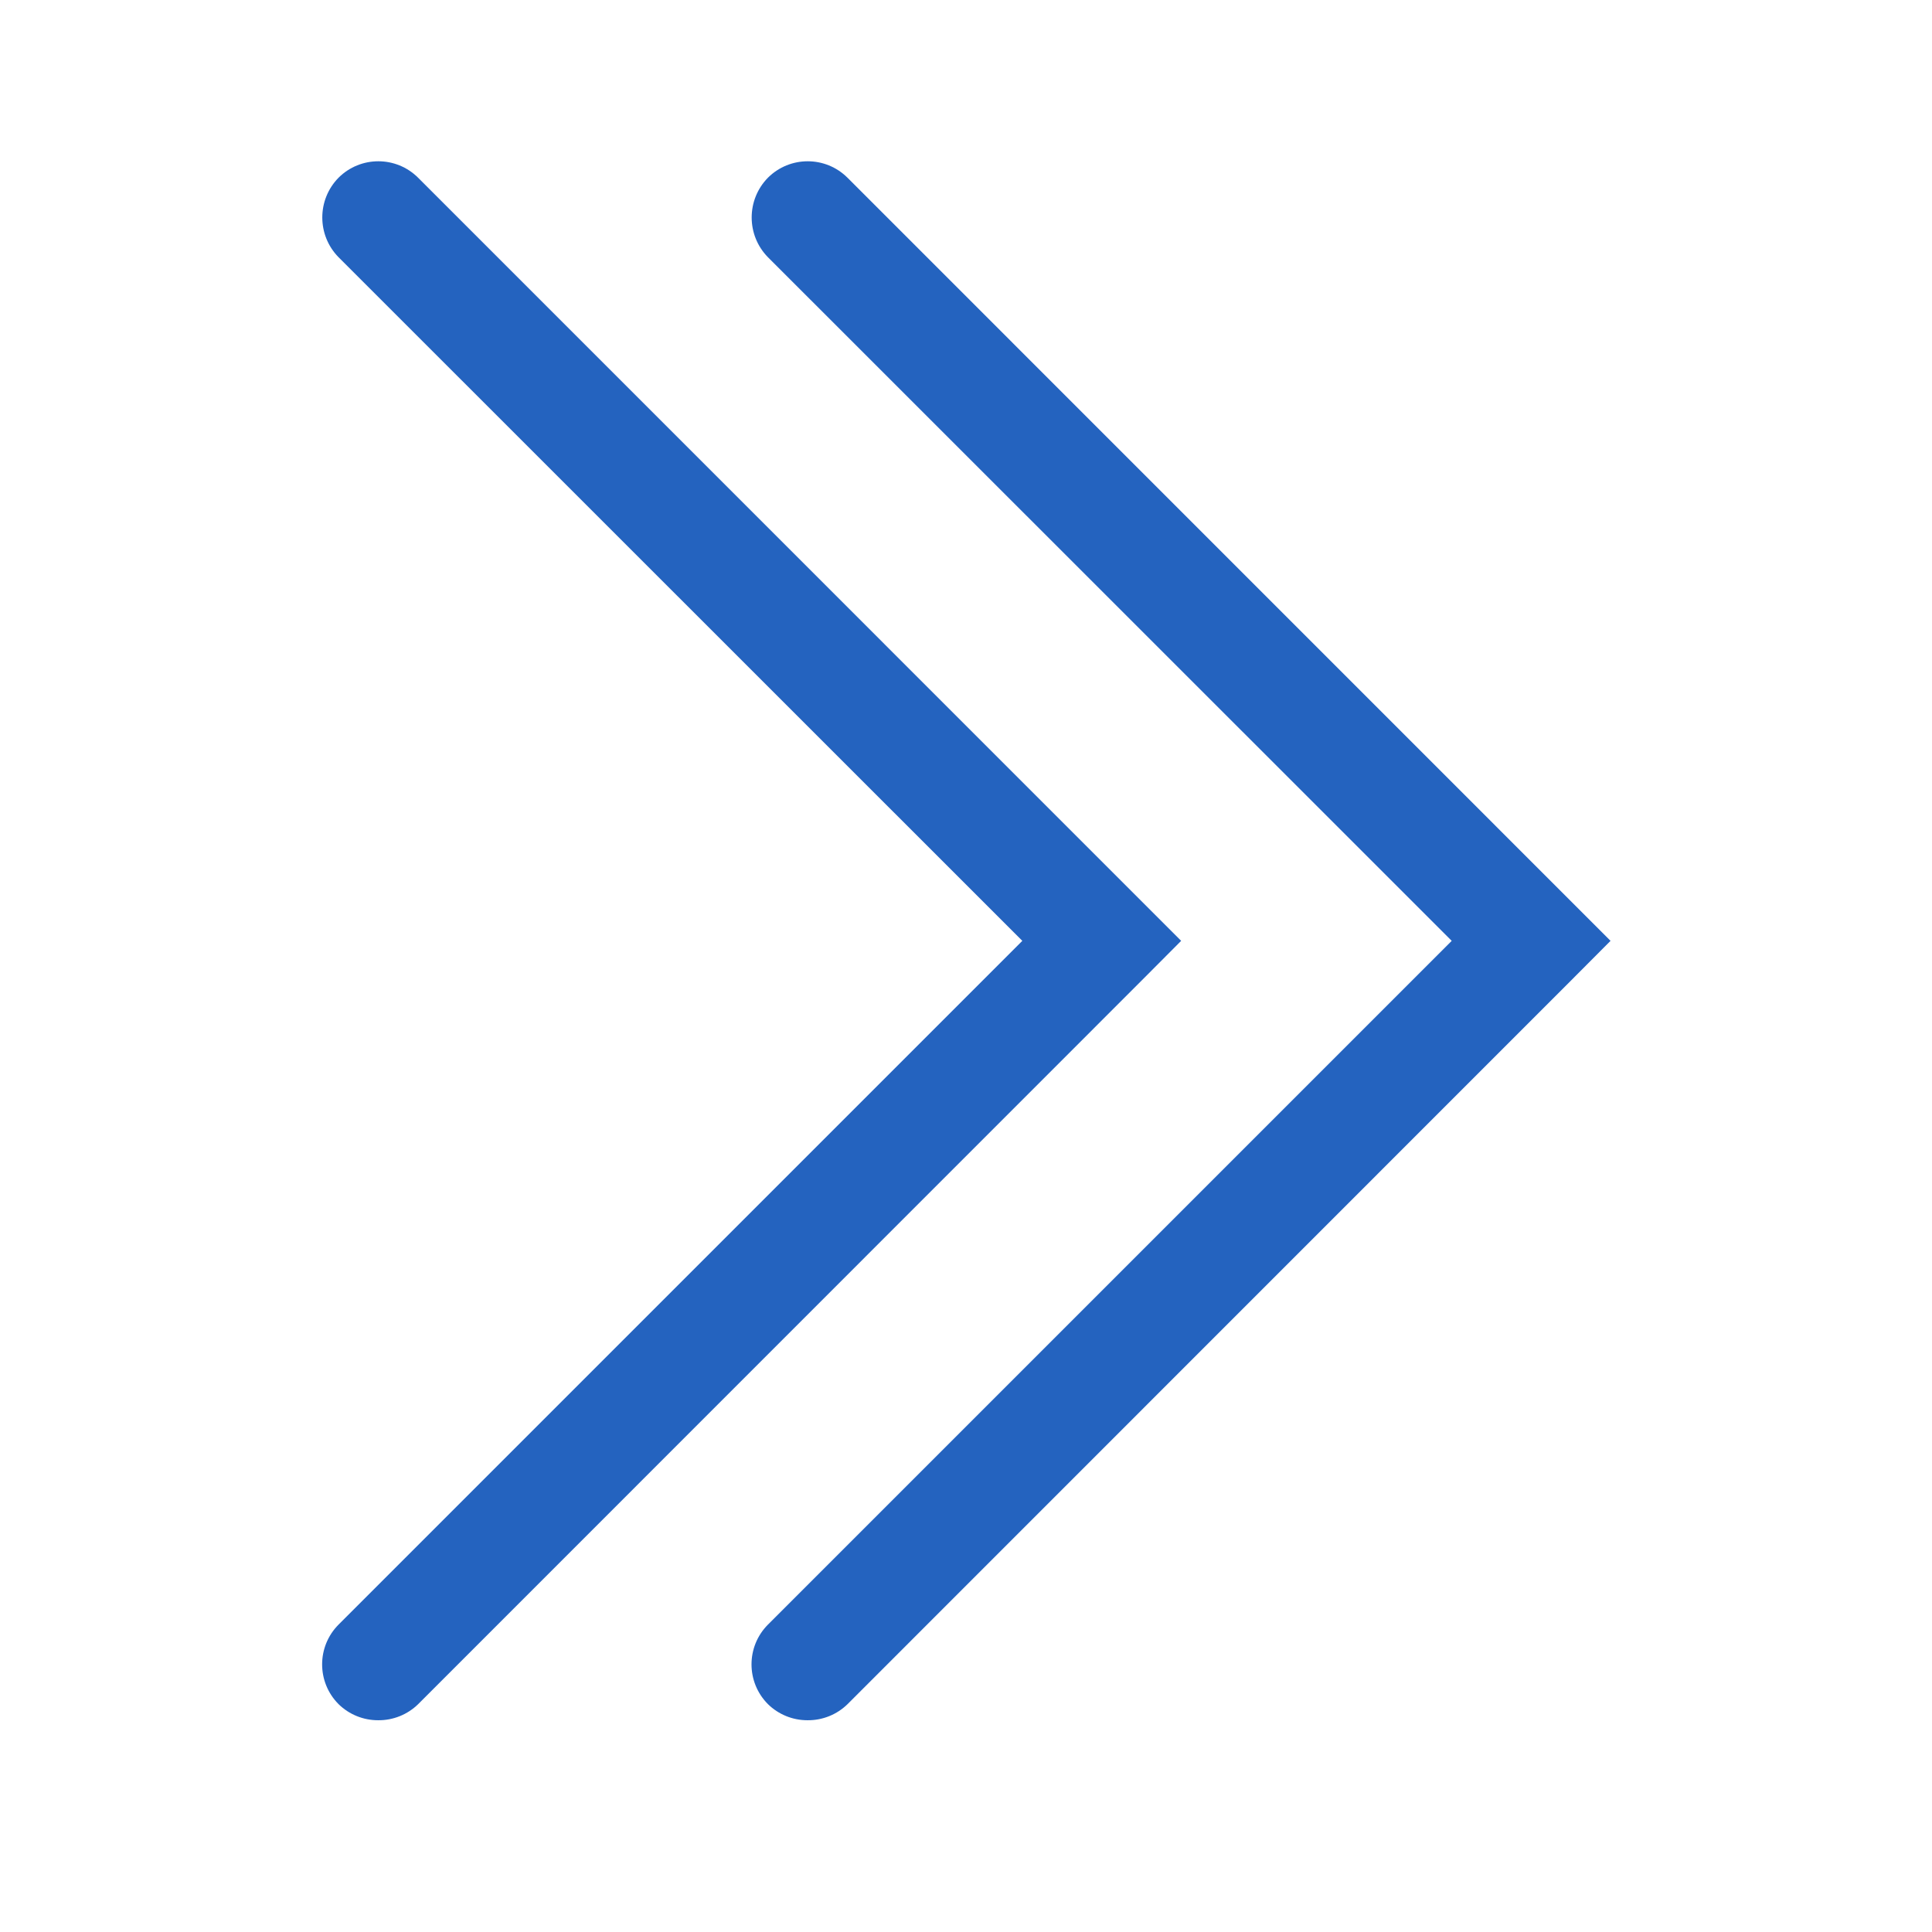
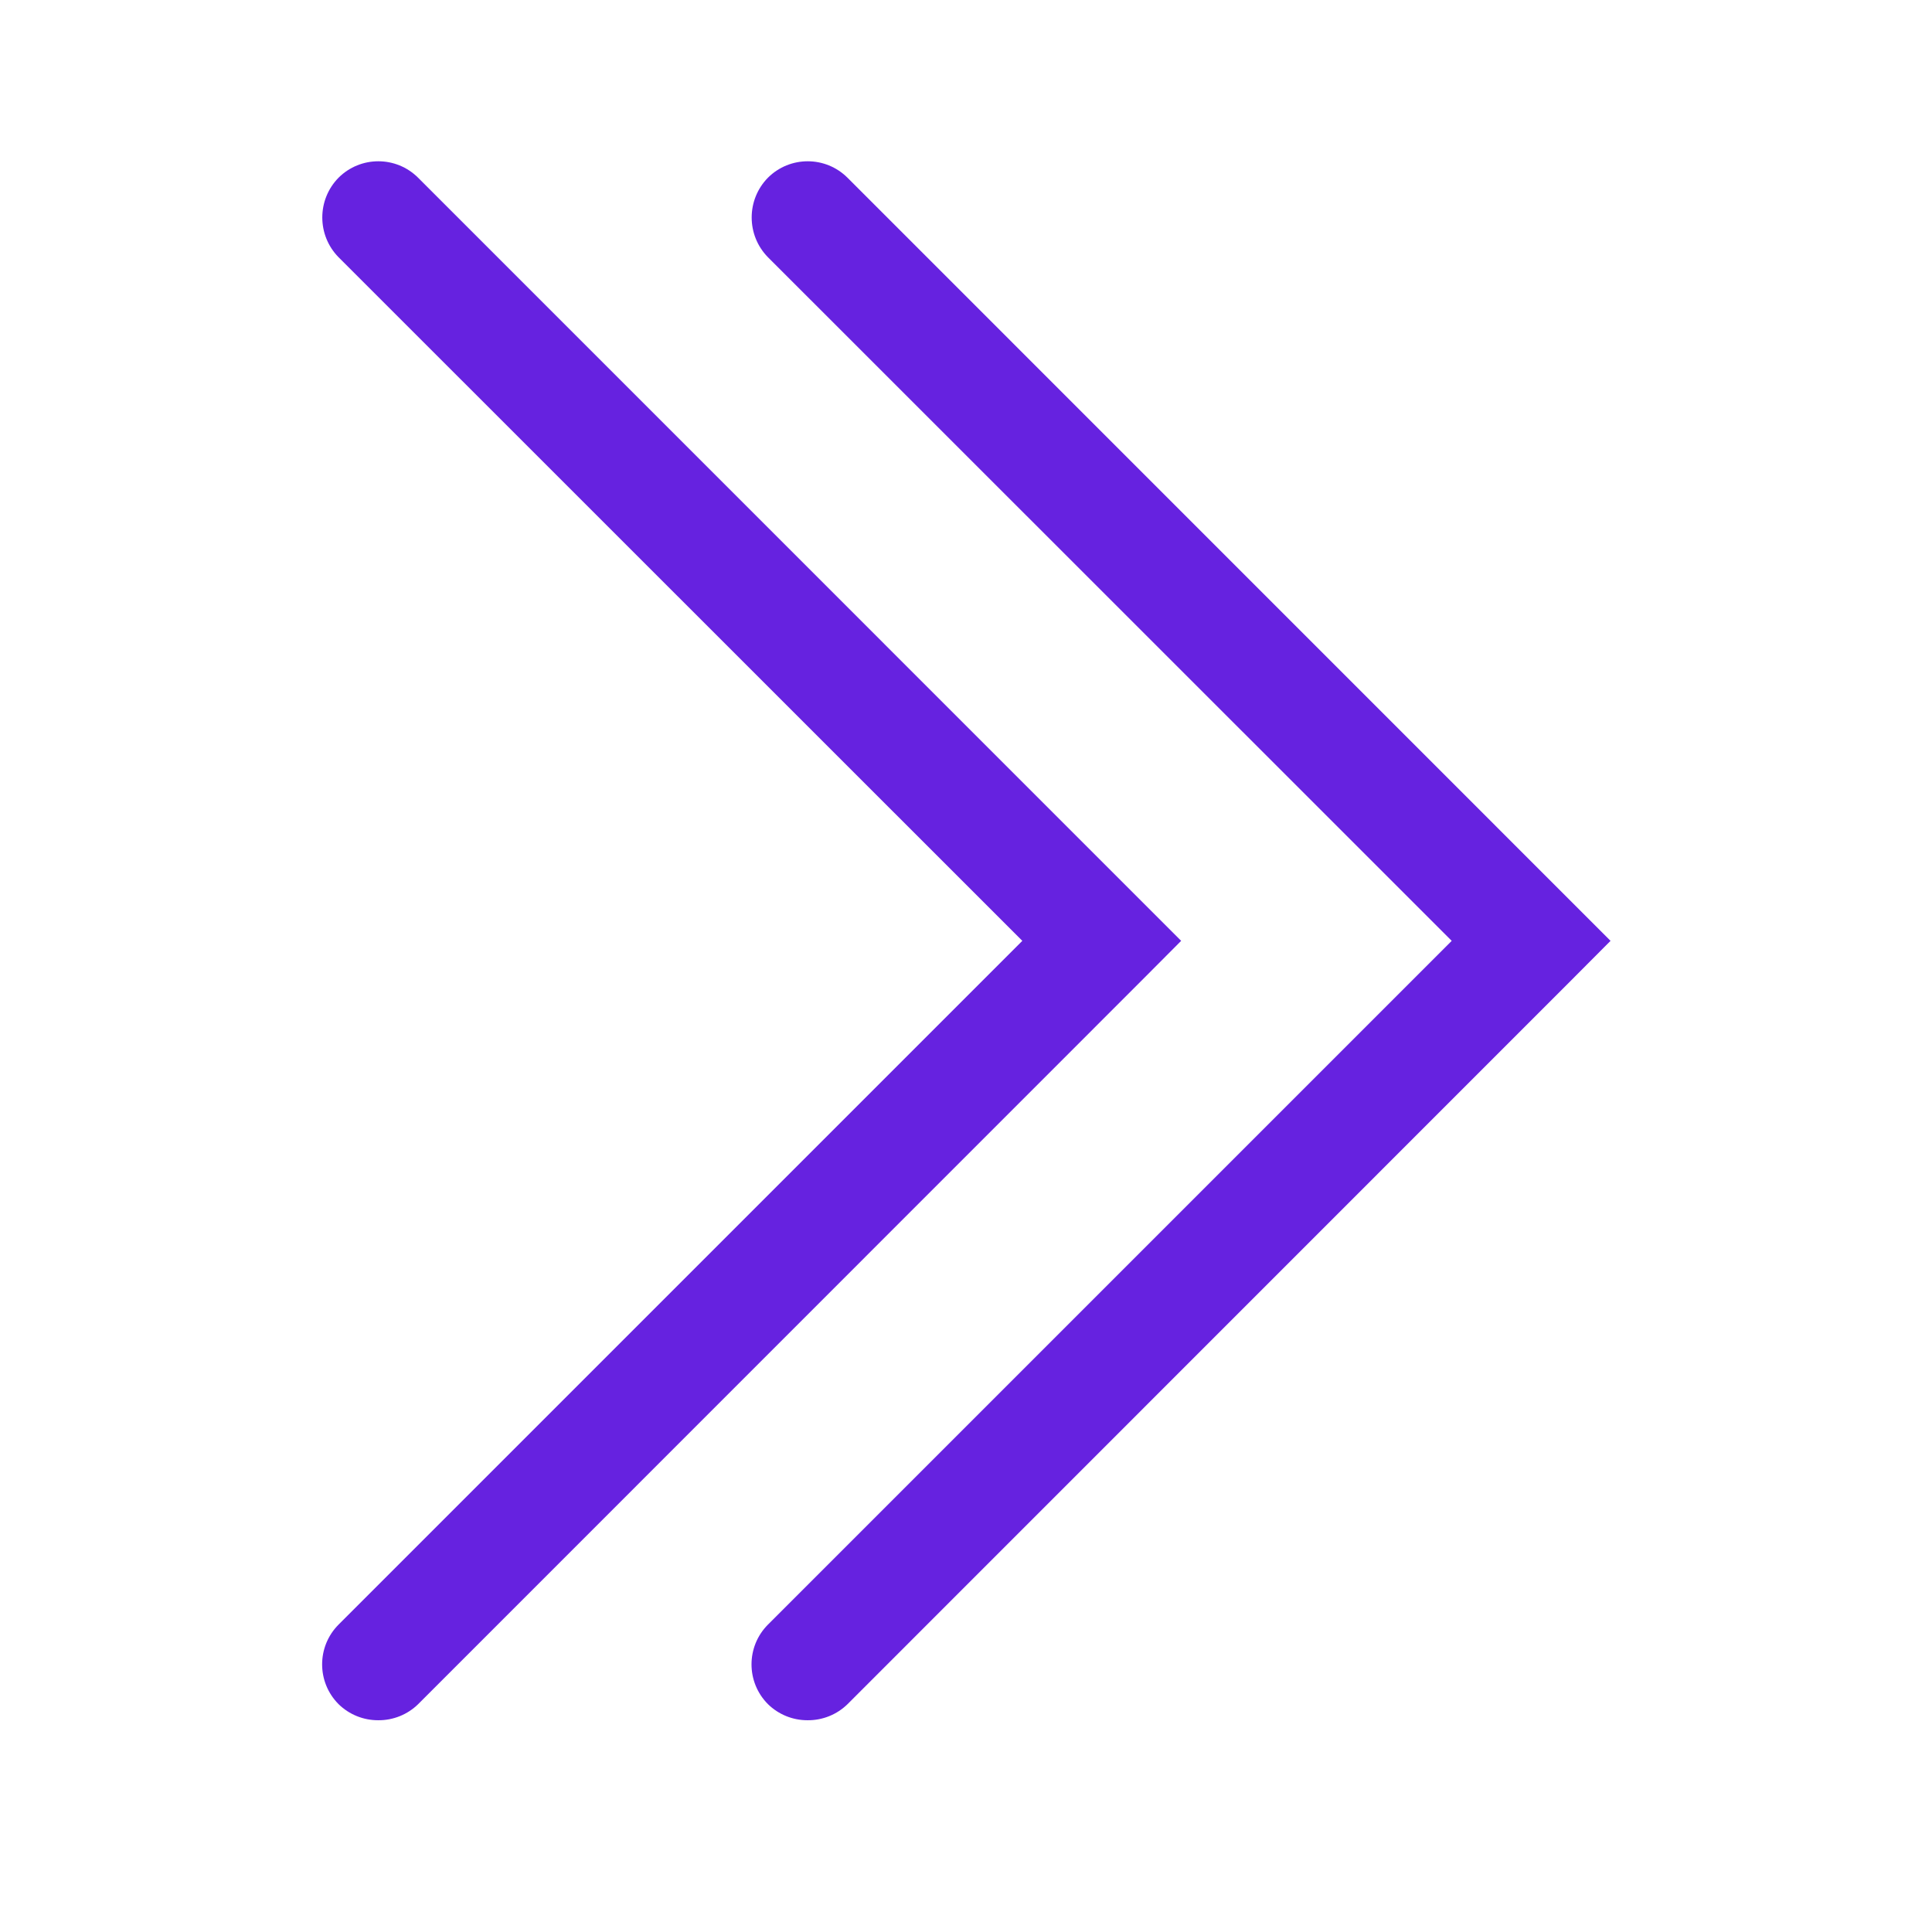
<svg xmlns="http://www.w3.org/2000/svg" width="24" height="24" viewBox="0 0 24 24">
  <defs>
    <clipPath id="clip-path">
-       <rect id="Rectangle_148559" data-name="Rectangle 148559" width="24" height="24" transform="translate(1699 224)" fill="#2463BF" />
+       <rect id="Rectangle_148559" data-name="Rectangle 148559" width="24" height="24" transform="translate(1699 224)" fill="rgb(102, 34, 224)" />
    </clipPath>
  </defs>
  <g id="right-arrow" transform="translate(-1699 -224)" clip-path="url(#clip-path)">
-     <path id="Path_8325" data-name="Path 8325" d="M-17127.691-19759.236a.7.7,0,0,1-.492-.2.7.7,0,0,1,0-.988l8.494-8.494-8.494-8.492a.705.705,0,0,1,0-.988.7.7,0,0,1,.988,0l9.479,9.48-.492.494-8.986,8.988A.7.7,0,0,1-17127.691-19759.236Z" transform="translate(18831.389 20004.605)" fill="#2463BF" />
-     <path id="Path_8325-2" data-name="Path 8325" d="M-17127.691-19759.236a.7.7,0,0,1-.492-.2.7.7,0,0,1,0-.988l8.494-8.494-8.494-8.492a.705.705,0,0,1,0-.988.7.7,0,0,1,.988,0l9.479,9.48-.492.494-8.986,8.988A.7.7,0,0,1-17127.691-19759.236Z" transform="translate(18836.723 20004.605)" fill="#2463BF" />
+     <path id="Path_8325" data-name="Path 8325" d="M-17127.691-19759.236a.7.7,0,0,1-.492-.2.7.7,0,0,1,0-.988l8.494-8.494-8.494-8.492a.705.705,0,0,1,0-.988.7.7,0,0,1,.988,0l9.479,9.48-.492.494-8.986,8.988A.7.7,0,0,1-17127.691-19759.236Z" transform="translate(18831.389 20004.605)" fill="rgb(102, 34, 224)" />
+     <path id="Path_8325-2" data-name="Path 8325" d="M-17127.691-19759.236a.7.7,0,0,1-.492-.2.7.7,0,0,1,0-.988l8.494-8.494-8.494-8.492a.705.705,0,0,1,0-.988.7.7,0,0,1,.988,0l9.479,9.48-.492.494-8.986,8.988A.7.7,0,0,1-17127.691-19759.236Z" transform="translate(18836.723 20004.605)" fill="rgb(102, 34, 224)" />
  </g>
</svg>
